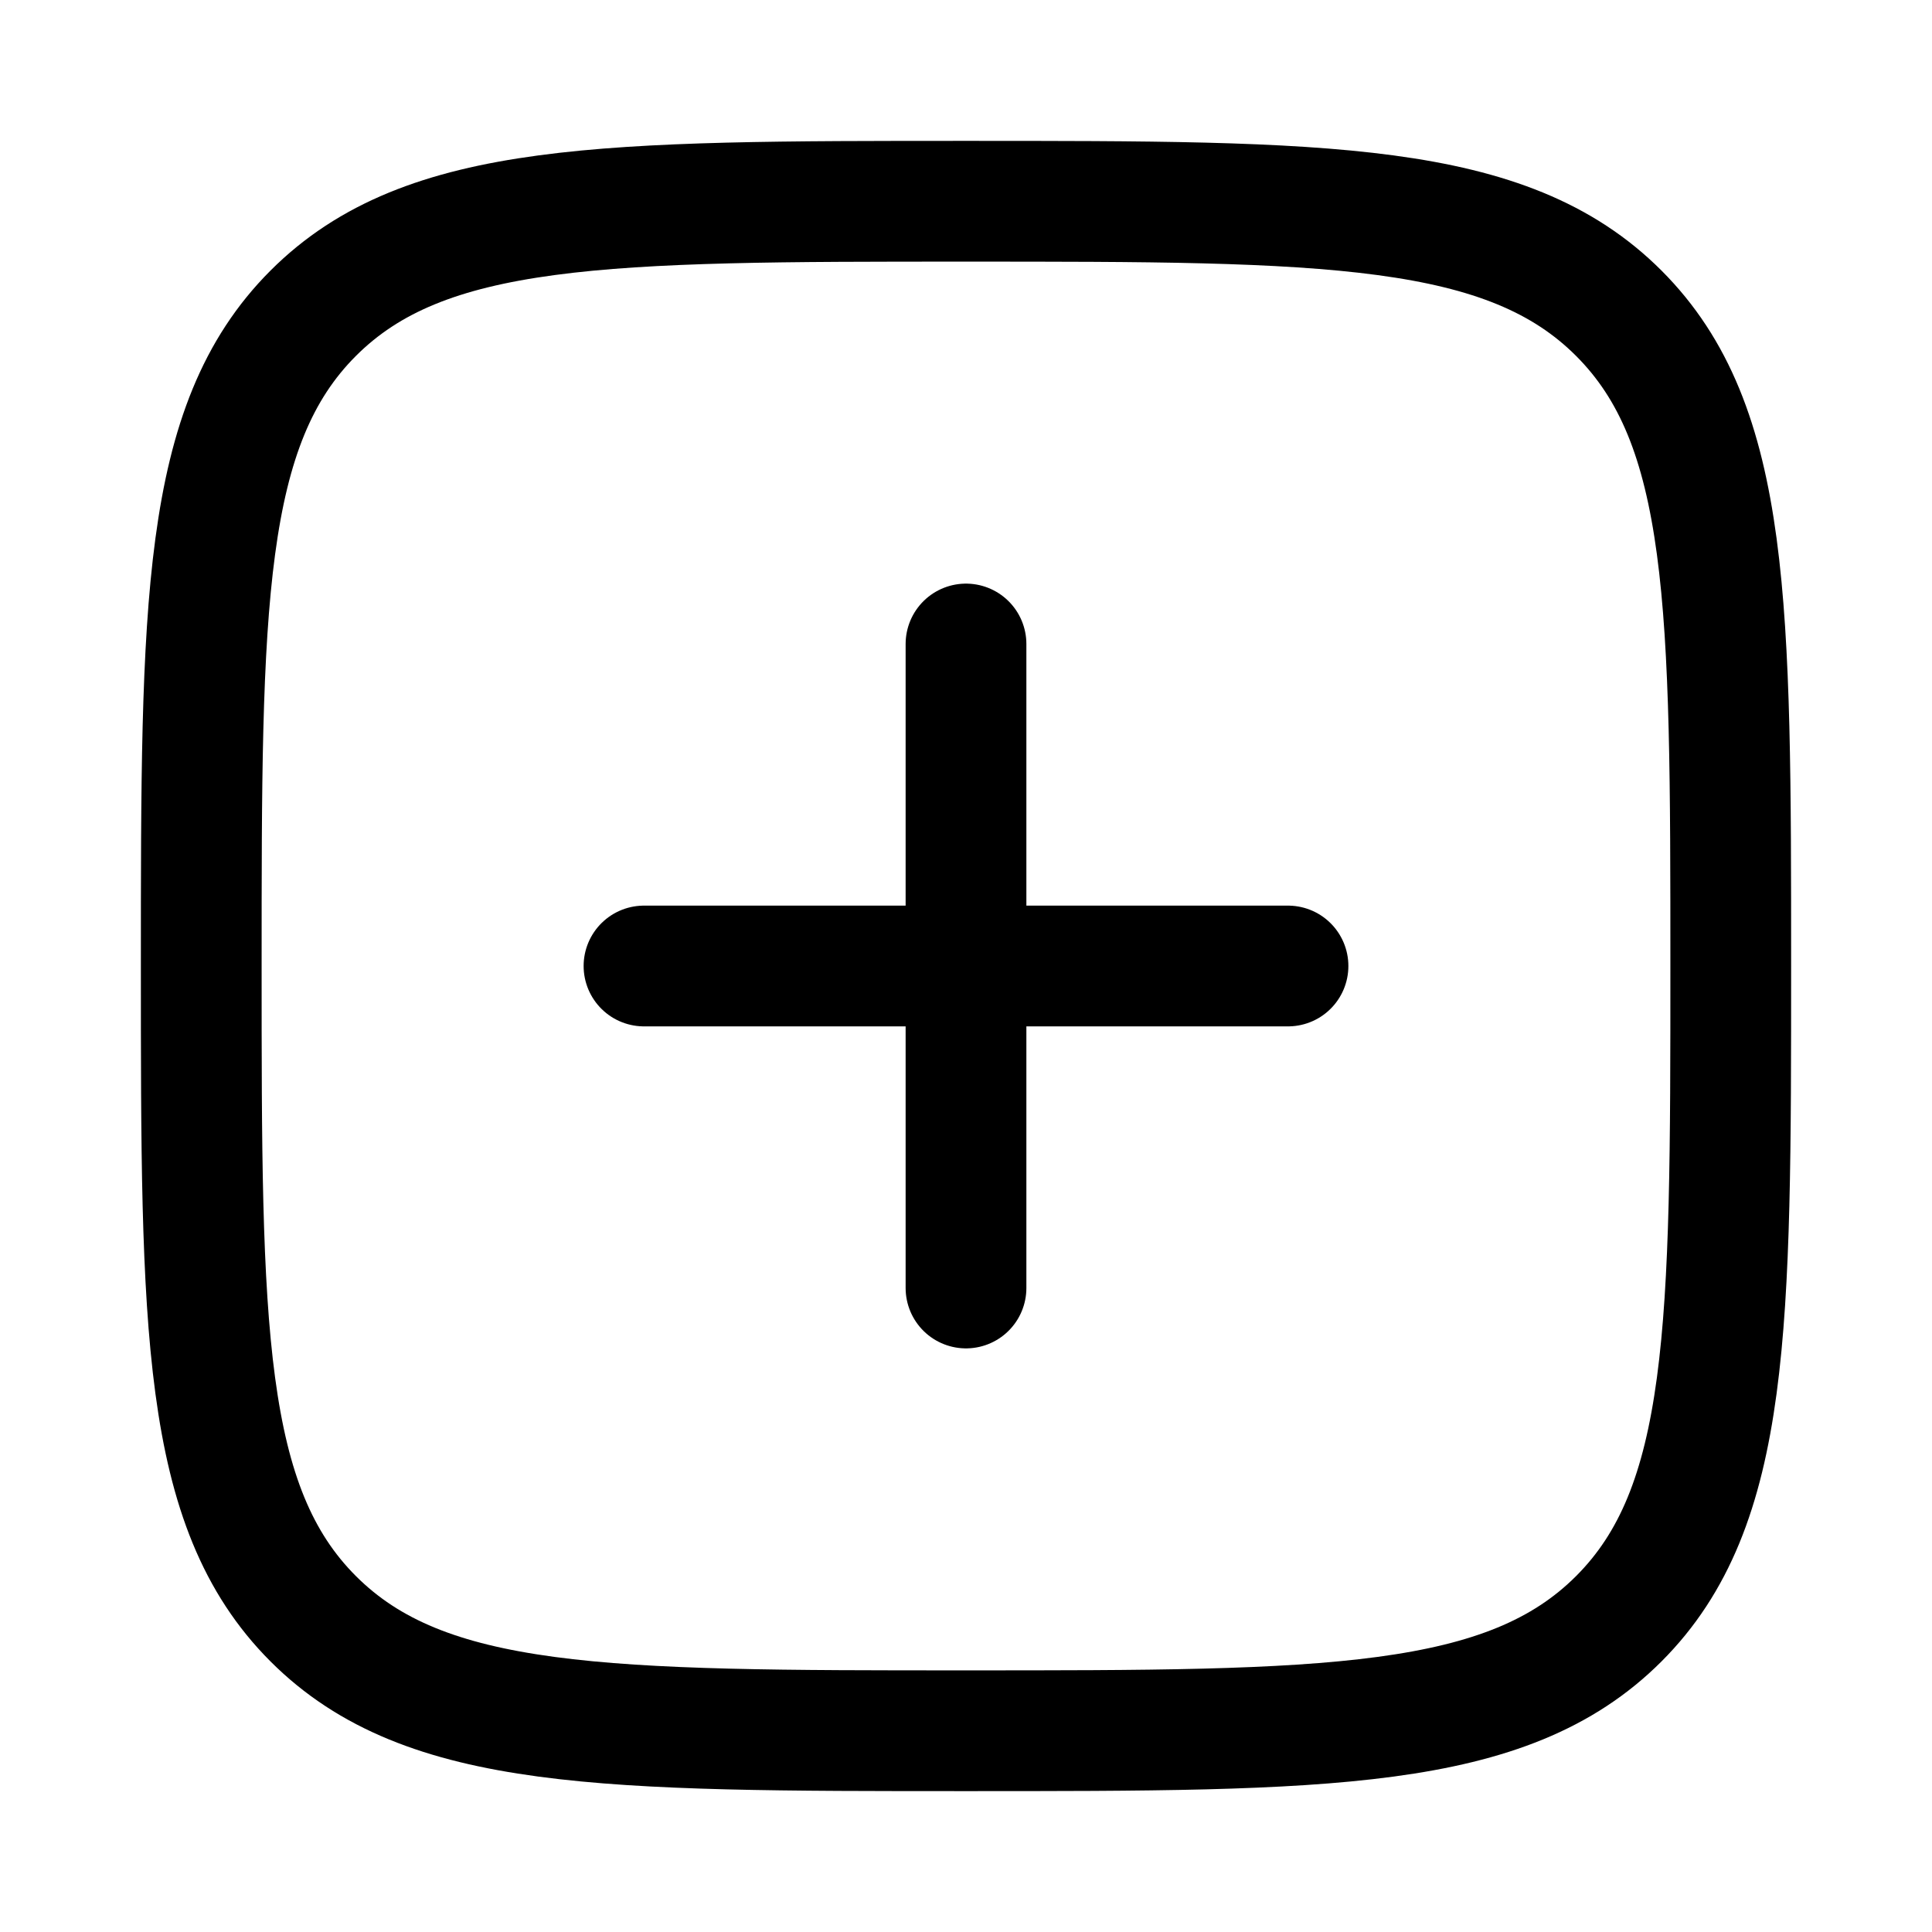
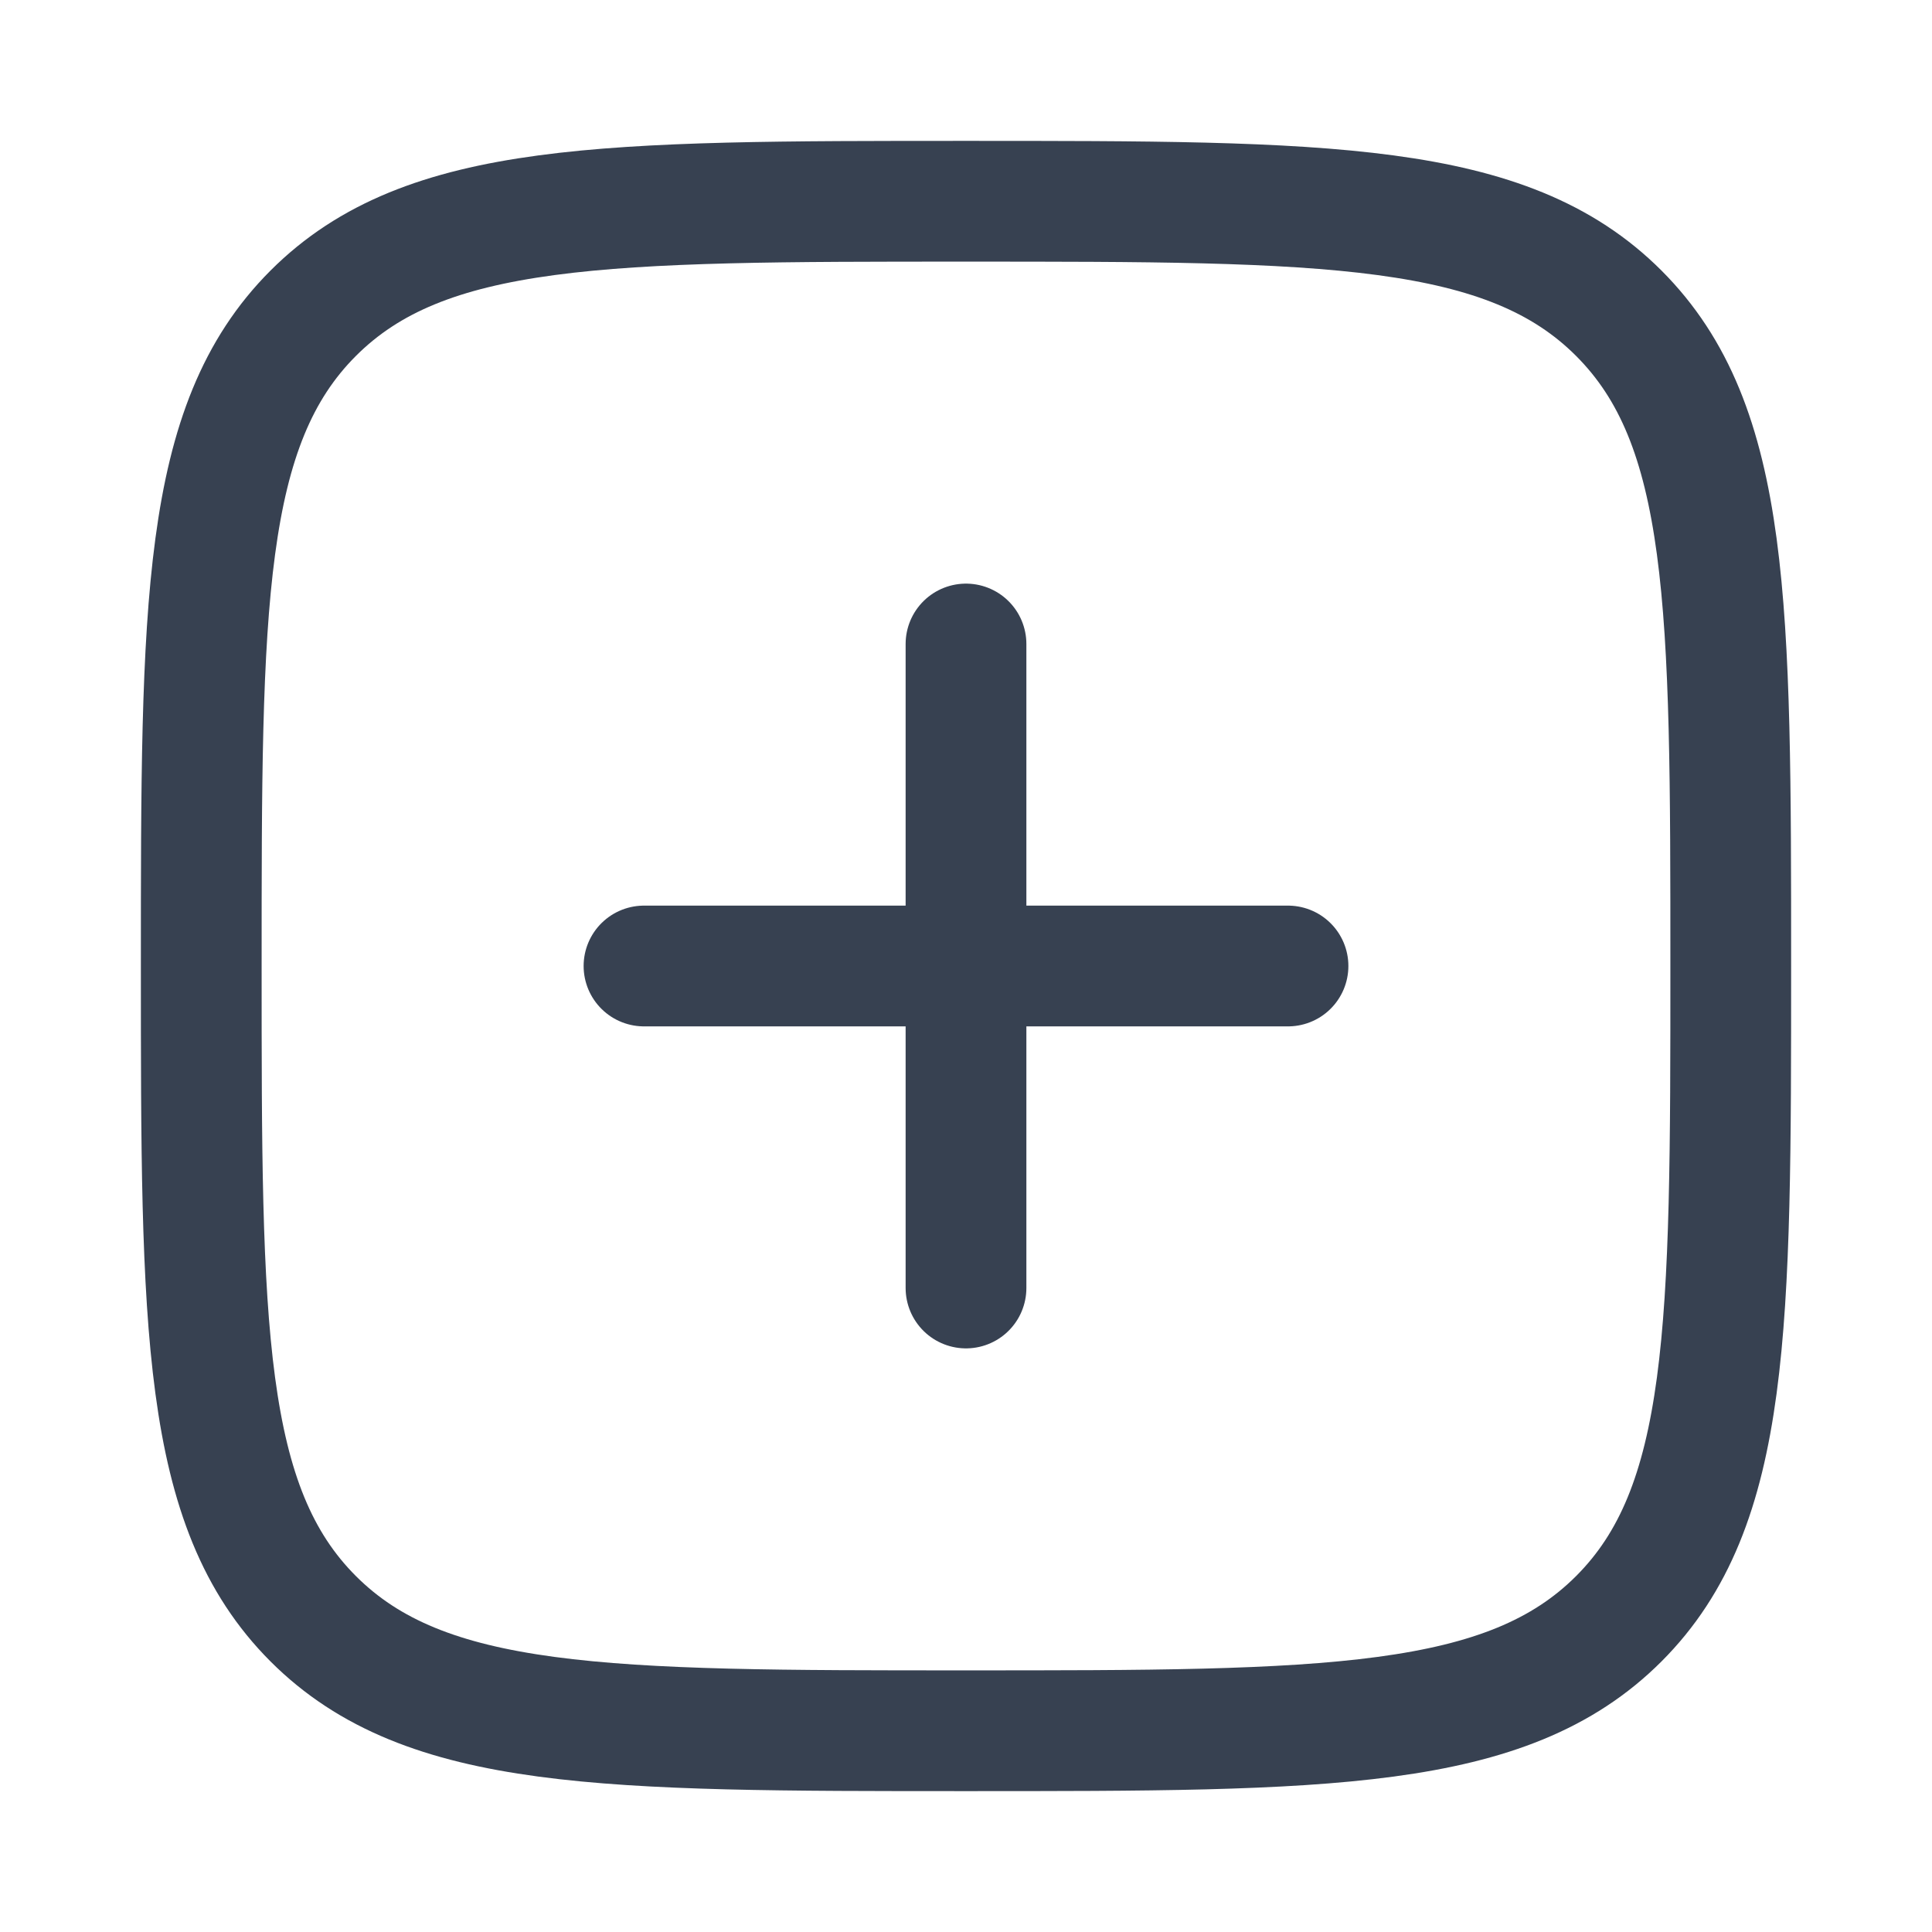
- <svg xmlns="http://www.w3.org/2000/svg" viewBox="0 0 24 24" width="48" height="48" color="#000000" fill="none">
+ <svg xmlns="http://www.w3.org/2000/svg" viewBox="0 0 24 24" width="48" height="48" color="#374151" fill="none">
  <path d="M2.5 12C2.5 7.522 2.5 5.282 3.891 3.891C5.282 2.5 7.522 2.5 12 2.5C16.478 2.5 18.718 2.5 20.109 3.891C21.5 5.282 21.5 7.522 21.5 12C21.5 16.478 21.5 18.718 20.109 20.109C18.718 21.5 16.478 21.5 12 21.5C7.522 21.5 5.282 21.5 3.891 20.109C2.5 18.718 2.5 16.478 2.5 12Z" stroke="currentColor" stroke-width="1.5" stroke-linejoin="round" />
  <path d="M12 8V16M16 12H8" stroke="currentColor" stroke-width="1.5" stroke-linecap="round" stroke-linejoin="round" />
</svg>
